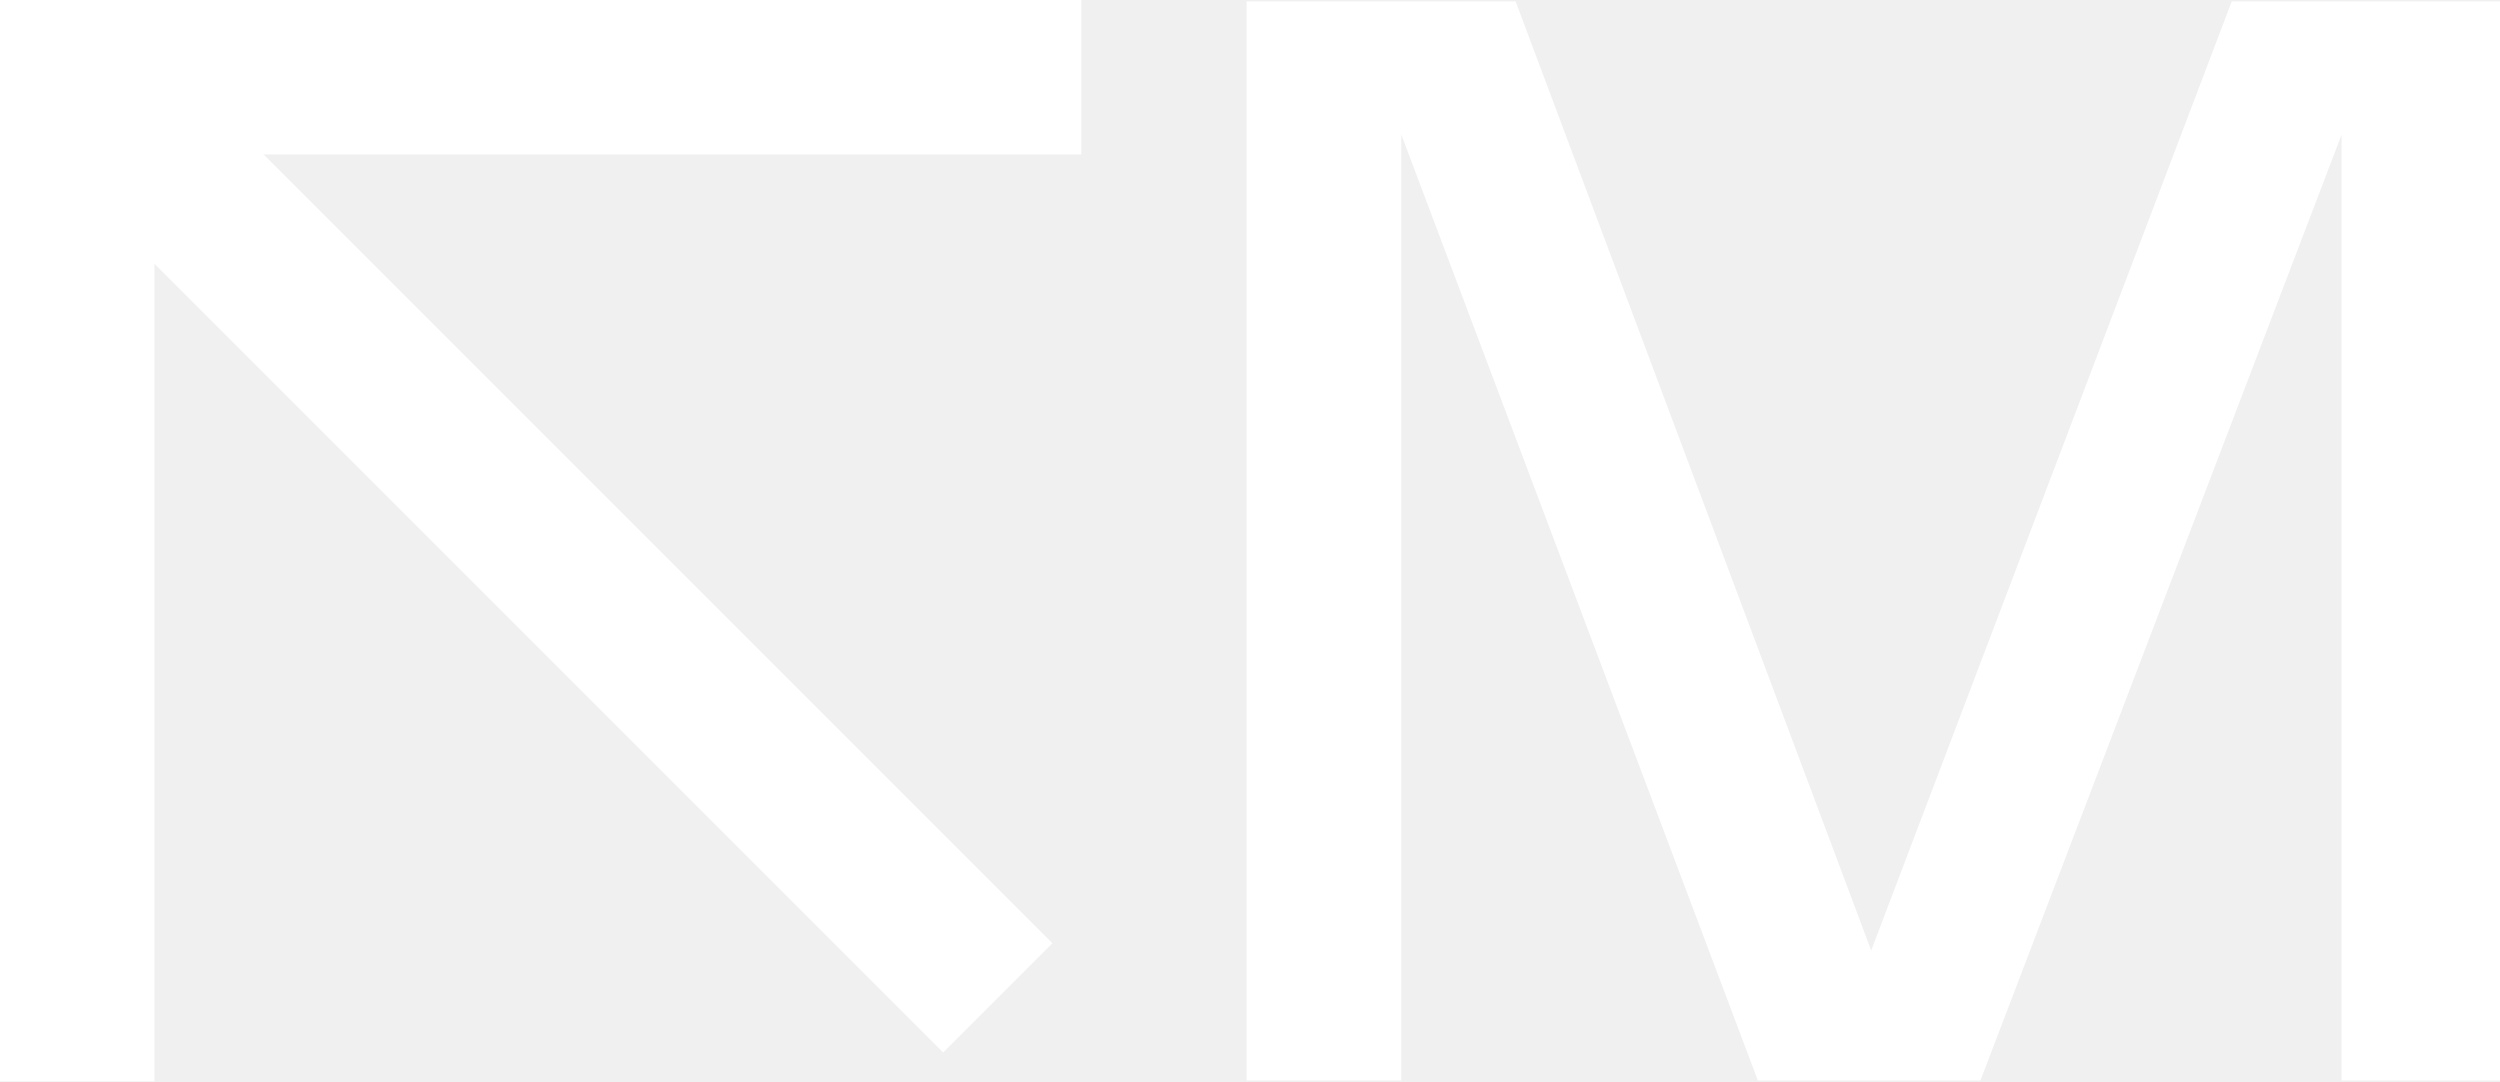
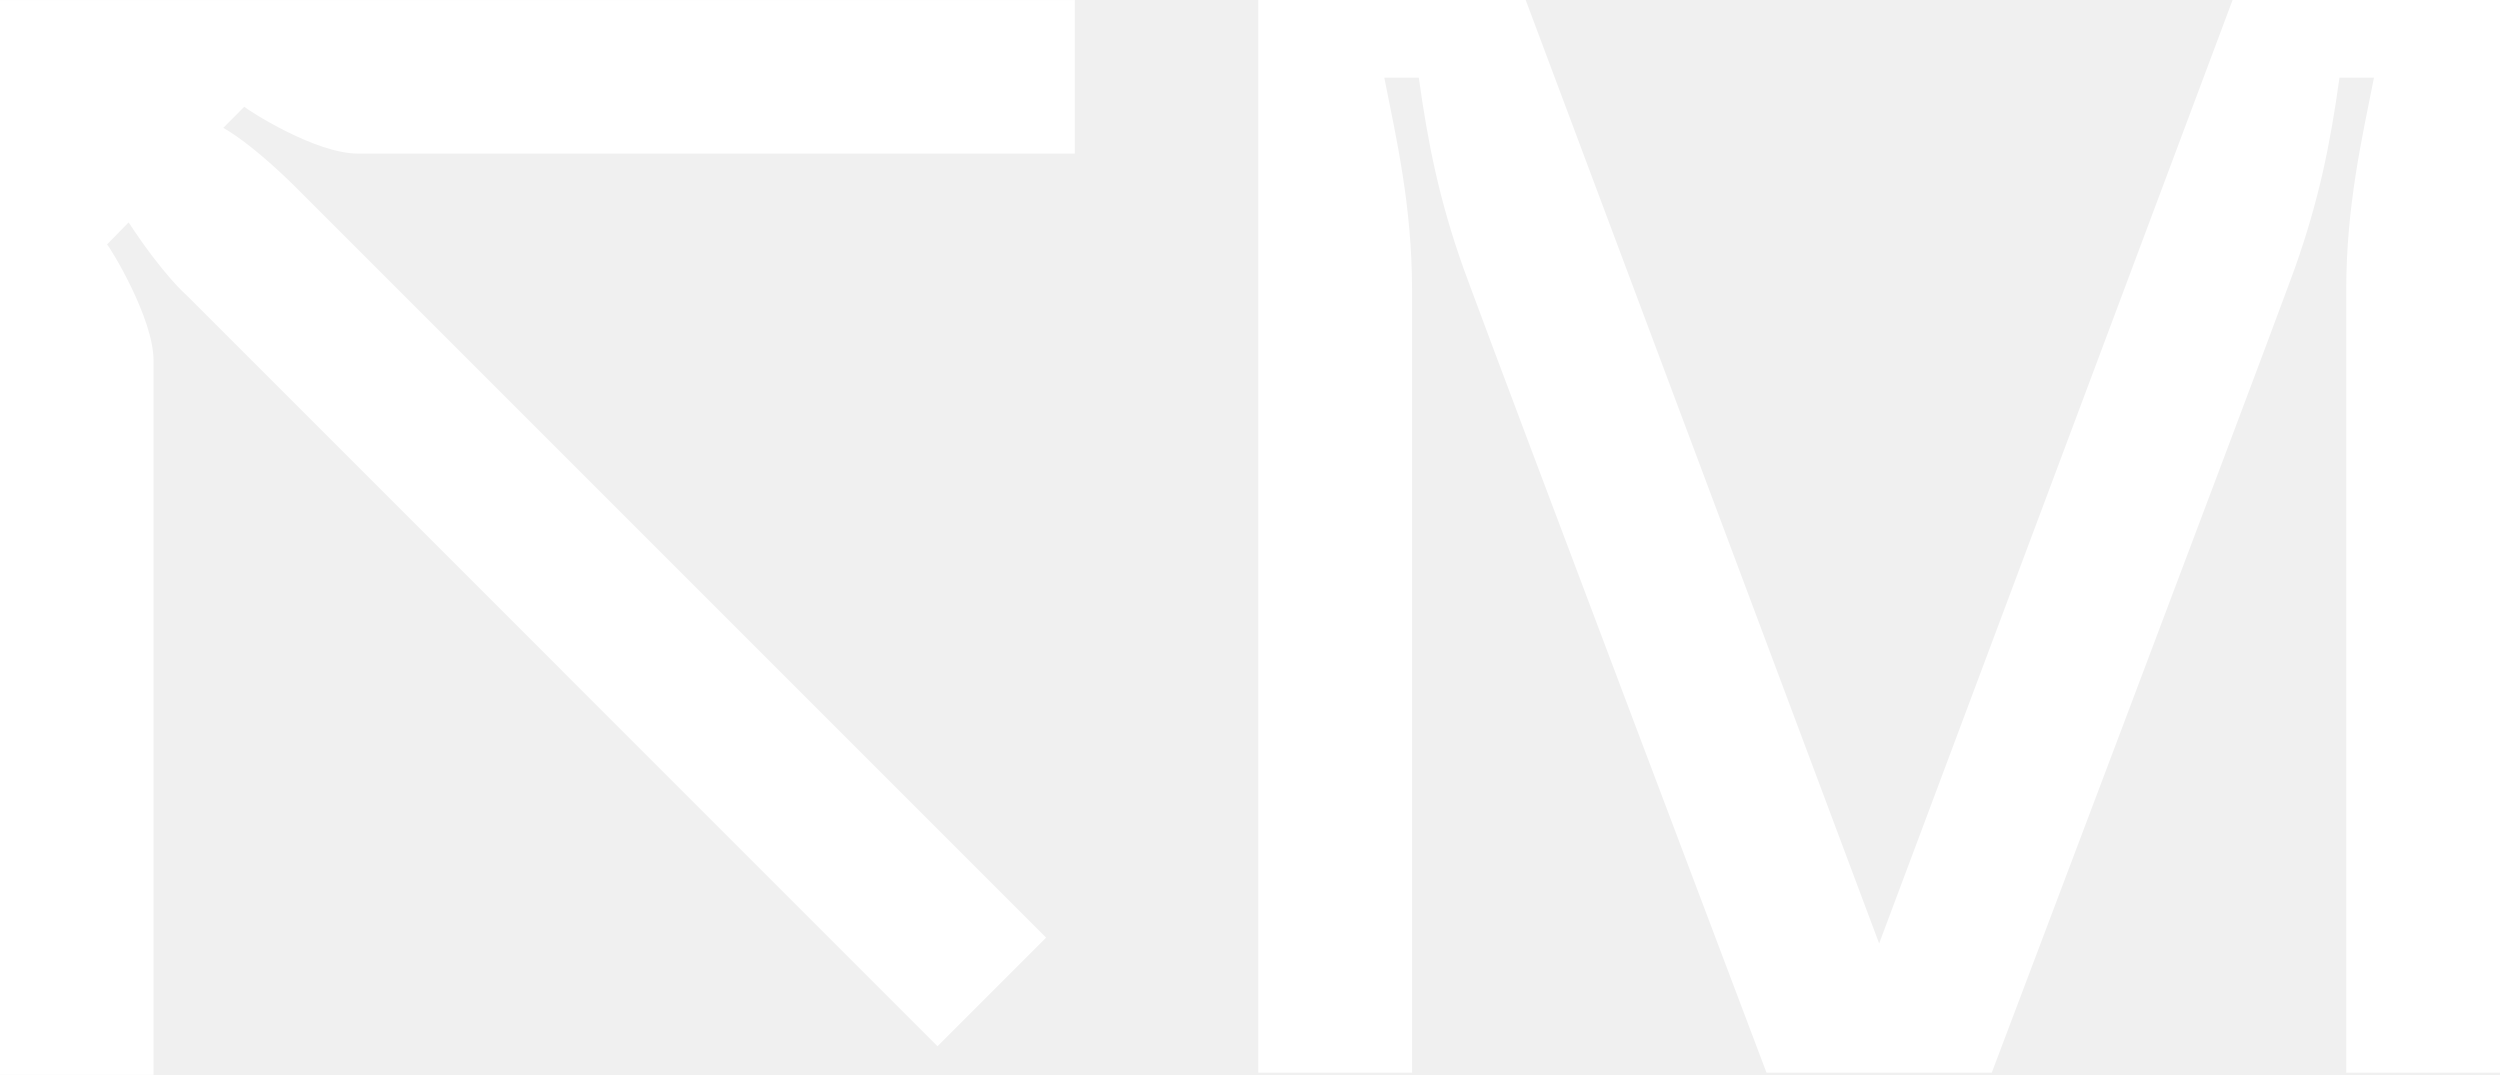
- <svg xmlns="http://www.w3.org/2000/svg" id="Calque_1" data-name="Calque 1" viewBox="0 0 1605.44 694.41">
+ <svg xmlns="http://www.w3.org/2000/svg" id="Calque_1" data-name="Calque 1" viewBox="0 0 1615.11 694.43">
  <defs>
    <style>
      .cls-1 {
        fill: #fff;
      }
    </style>
  </defs>
-   <path class="cls-1" d="M1605.44.88v692.96h-101.76V51.04h13.57l-245.45,642.81h-142.95L886.55,51.04h13.32v642.81h-99.34V.88h172.76l242.54,647.41h-28.59L1433.17.88h172.27Z" />
-   <rect class="cls-1" x="0" y="0" width="99.2" height="694.4" />
-   <rect class="cls-1" x="297.6" y="-297.6" width="99.2" height="694.4" transform="translate(297.6 396.8) rotate(-90)" />
-   <rect class="cls-1" x="305.38" y="-49.11" width="99.2" height="808.3" transform="translate(-147.08 355) rotate(-45)" />
+   <path class="cls-1" d="M947.05,176.47c.21.56.2.53,0,0h0Z" />
+   <path class="cls-1" d="M948.25,179.73c.04.1.07.2.11.29.39,1.05.35.96-.11-.29Z" />
+   <path class="cls-1" d="M946.94,176.17c.03.08.06.15.09.23,0,.02.02.05.03.07-.03-.09-.07-.18-.11-.3h-.01Z" />
+   <path class="cls-1" d="M945.85,173.21c.03.08.06.15.08.23.09.26.04.12-.18-.5.03.09.06.18.1.27Z" />
+   <path class="cls-1" d="M1442.35,0l-228.34,609.52h0S985.67,0,985.67,0h-172.76v692.97h99.34V187.26c0-27.11-2.58-51.76-6.11-74.45-3.53-22.68-8.01-43.4-11.81-62.65h22.28c5.89,42.54,13.25,79.27,28.86,123.15.24.64.39,1.06.46,1.26.03.09.07.19.11.28.46,1.25.8,2.17.99,2.68.08.21.15.42.23.63.51,1.38.87,2.38,1.1,2.99.08.21.16.43.24.65,1.18,3.2,1.35,3.67,1.08,2.95l.38,1.02c24.41,66.29,191.17,507.2,191.17,507.2h72.78s72.78,0,72.78,0c0,0,166.76-440.91,191.17-507.2l.38-1.02c-.27.72-.1.25,1.08-2.95.08-.22.16-.43.24-.65.22-.61.59-1.61,1.1-2.99.08-.21.16-.42.23-.63.19-.51.53-1.43.99-2.68.04-.09.07-.19.11-.28.07-.2.23-.61.46-1.26,15.61-43.88,22.97-80.61,28.86-123.15h22.28c-3.8,19.25-8.28,39.97-11.81,62.65-3.53,22.69-6.11,47.34-6.11,74.45v505.71h99.34V0h-172.76Z" />
+   <path class="cls-1" d="M948.36,180.03c-.22-.61-.59-1.61-1.1-2.99-.08-.21-.16-.42-.23-.63-.19-.51-.53-1.43-.99-2.68-.07-.17-.13-.34-.19-.51,1.22,3.42,2.49,6.89,3.83,10.41.27.72.1.25-1.08-2.95-.08-.22-.16-.43-.24-.65h0ZM947.05,176.47c.21.56.2.53,0,0h0Z" />
+   <path class="cls-1" d="M144.26,82.6l13.57-13.64c2.01,2.01,45.63,30.27,73.45,30.27h463.11V.03H0v694.4h99.2V233.05c0-27.78-28.03-73.11-30.04-75.13l13.94-14.24c22.41,34.21,37.46,47.1,37.46,47.1l485.12,485.13,70.15-70.15L190.62,120.55s-25.78-26.15-46.36-37.96h0Z" />
</svg>
